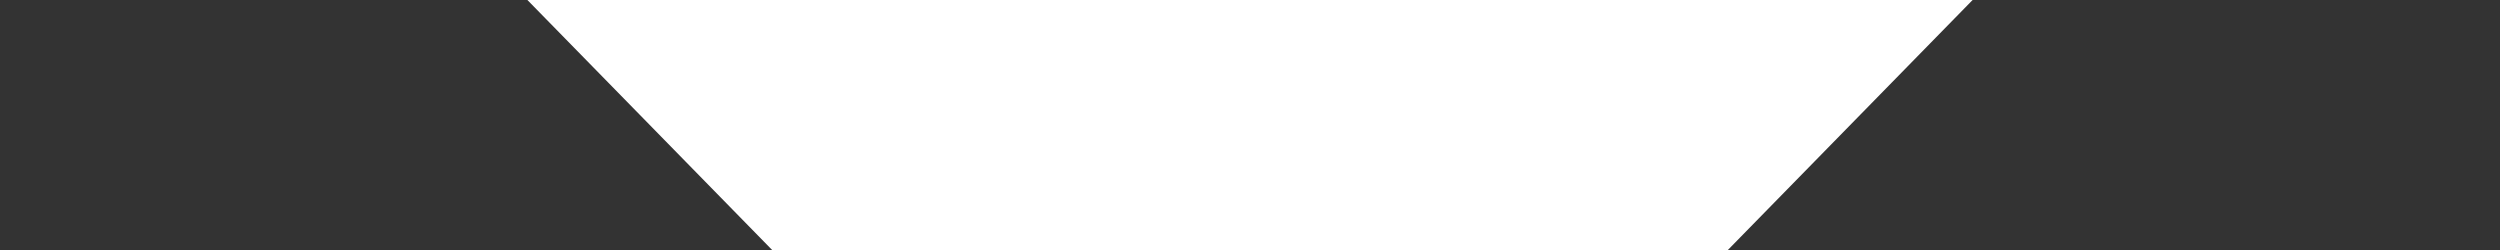
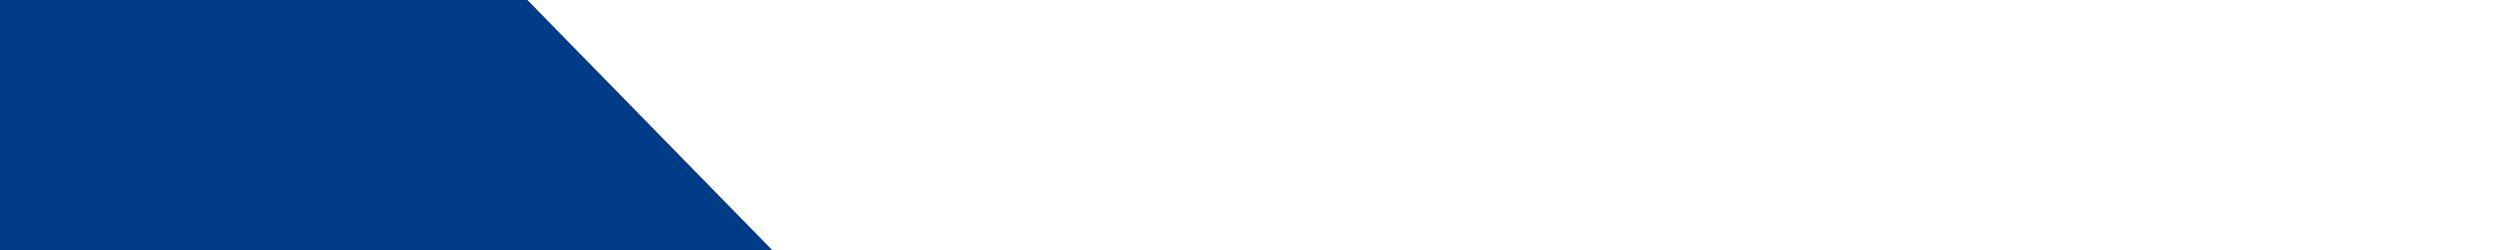
<svg xmlns="http://www.w3.org/2000/svg" version="1.1" id="圖層_1" x="0px" y="0px" width="500px" height="50px" viewBox="0 0 500 50" style="enable-background:new 0 0 500 50;" xml:space="preserve">
  <style type="text/css">
- 	.st0{fill:#333333;}
+ 	.st0{fill:#003B87;}
</style>
-   <polyline class="st0" points="500.7,51.4 500.7,-1 395.5,-1 344.2,51.4 155.8,51.4 104.5,-1 -2,-1 -2,51.4 " />
+   <polyline class="st0" points="155.8,51.4 104.5,-1 -2,-1 -2,51.4 " />
</svg>
